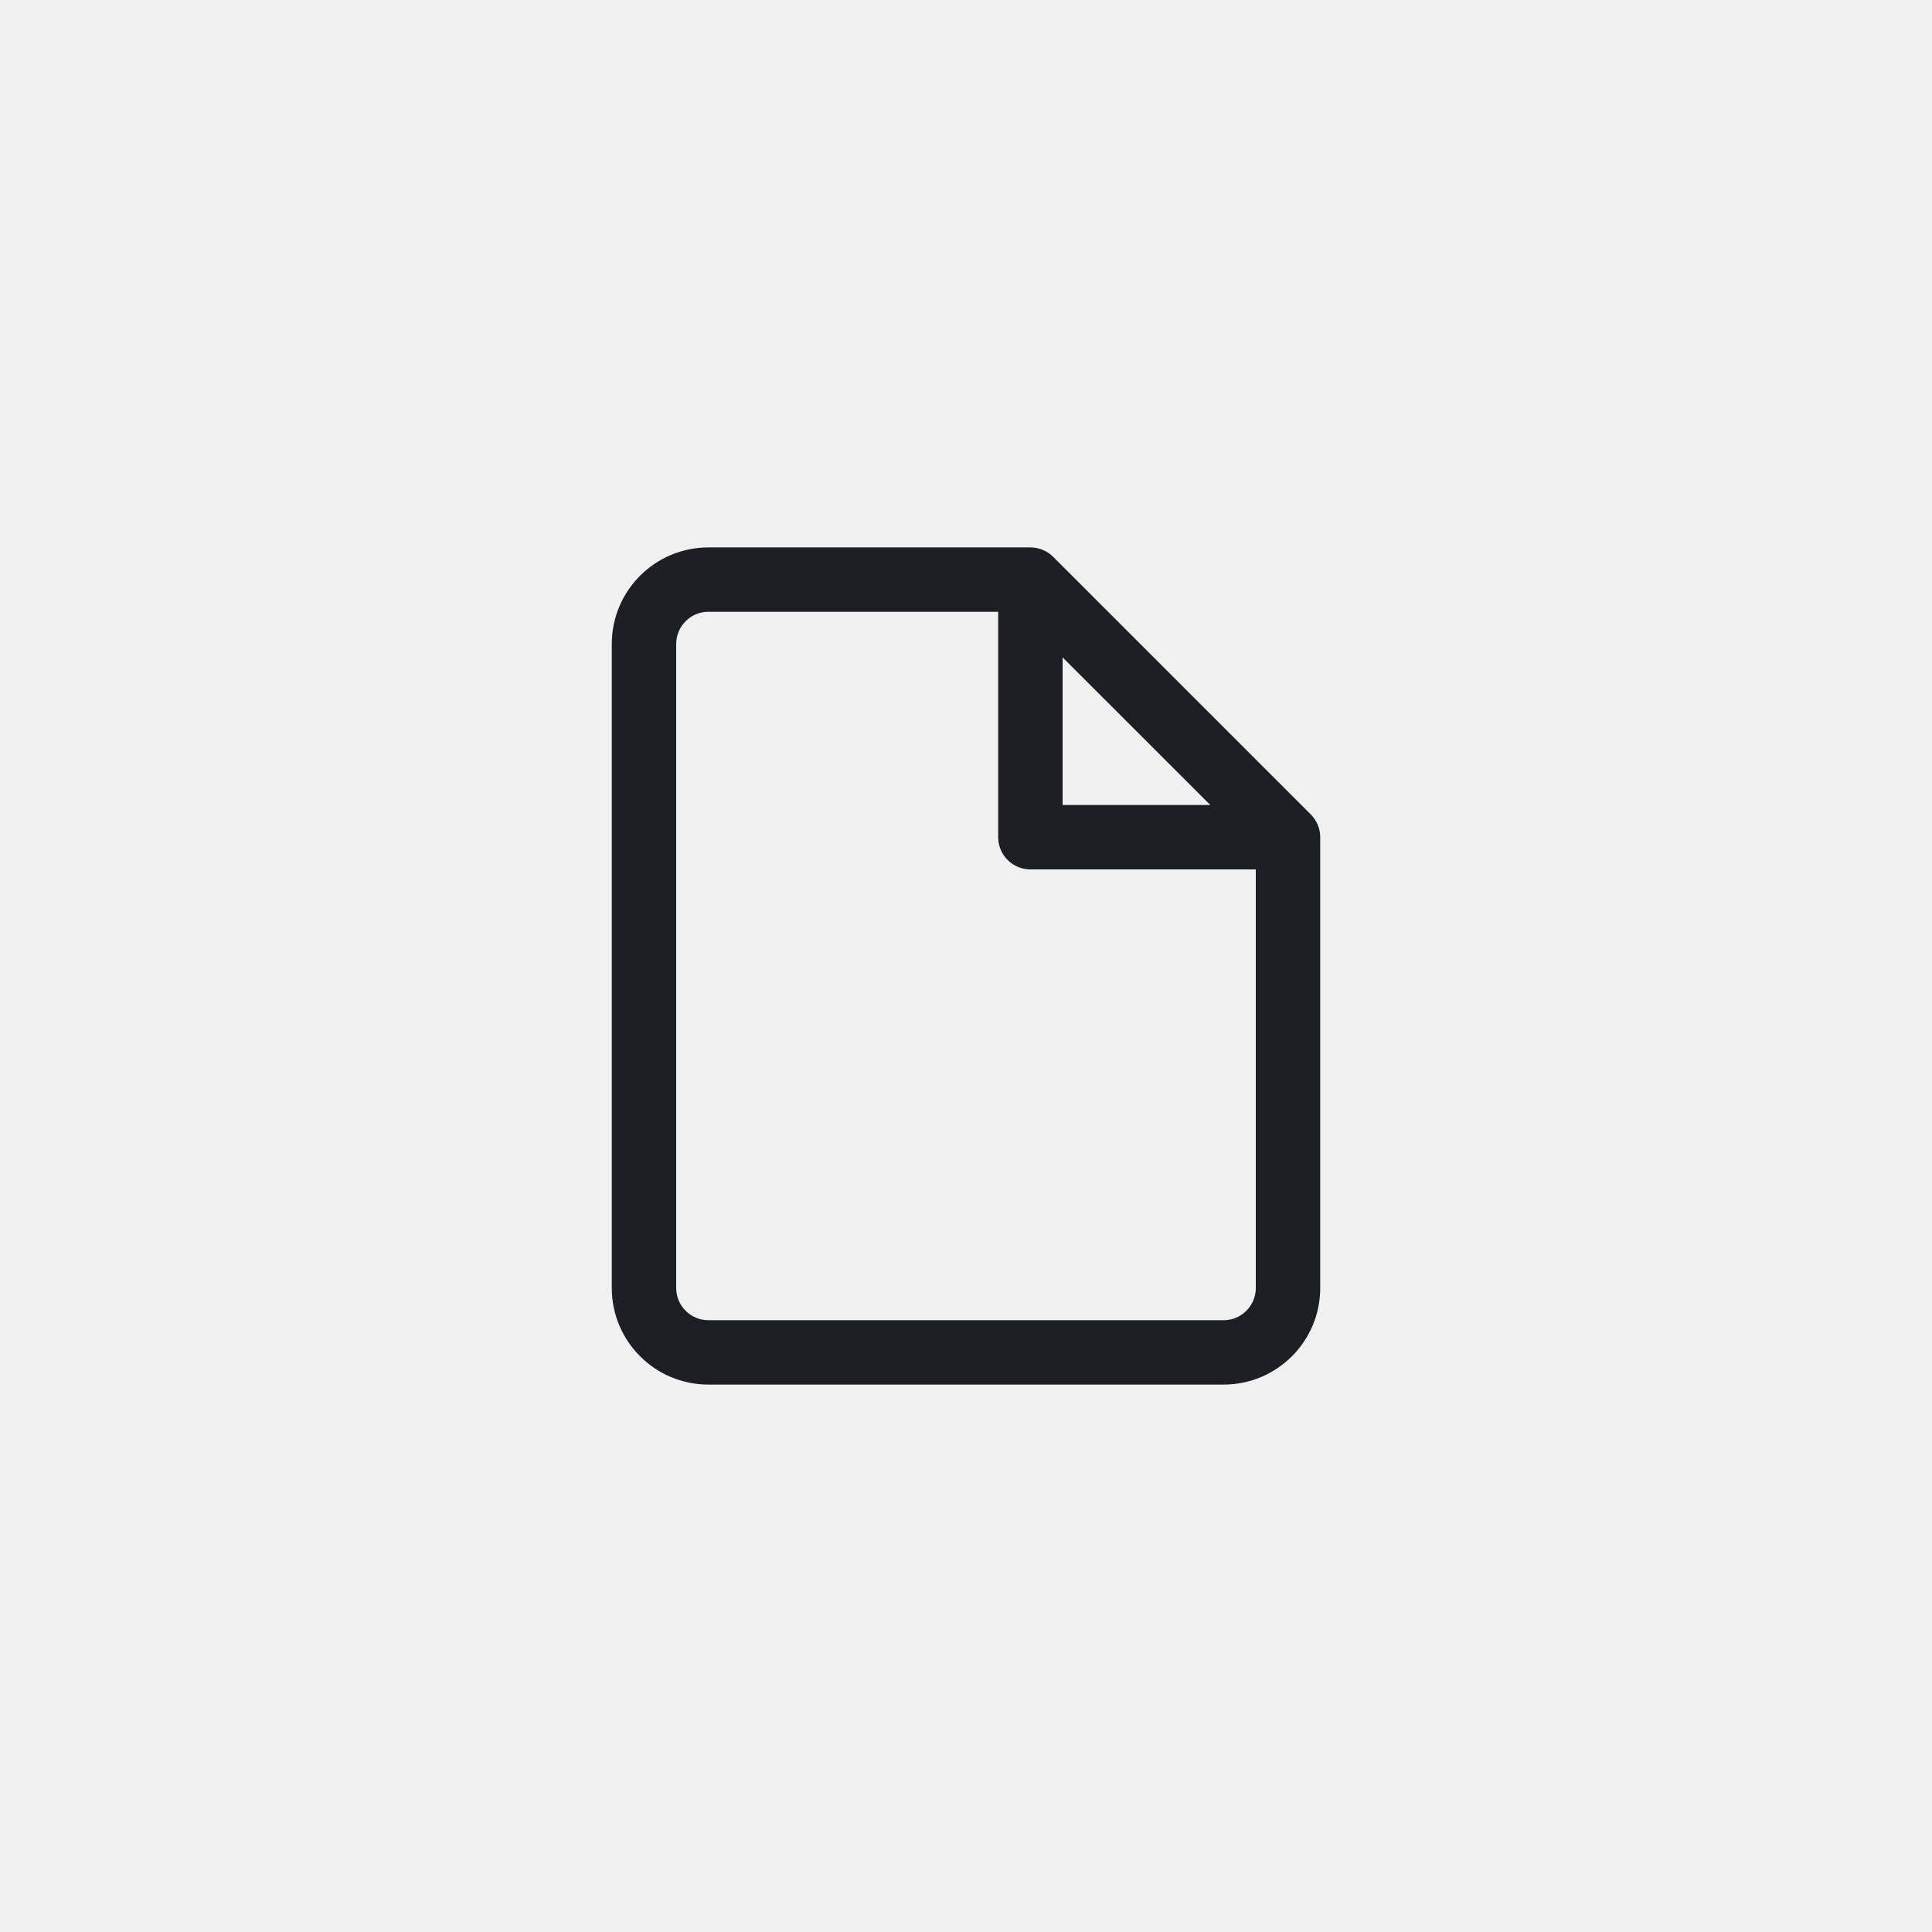
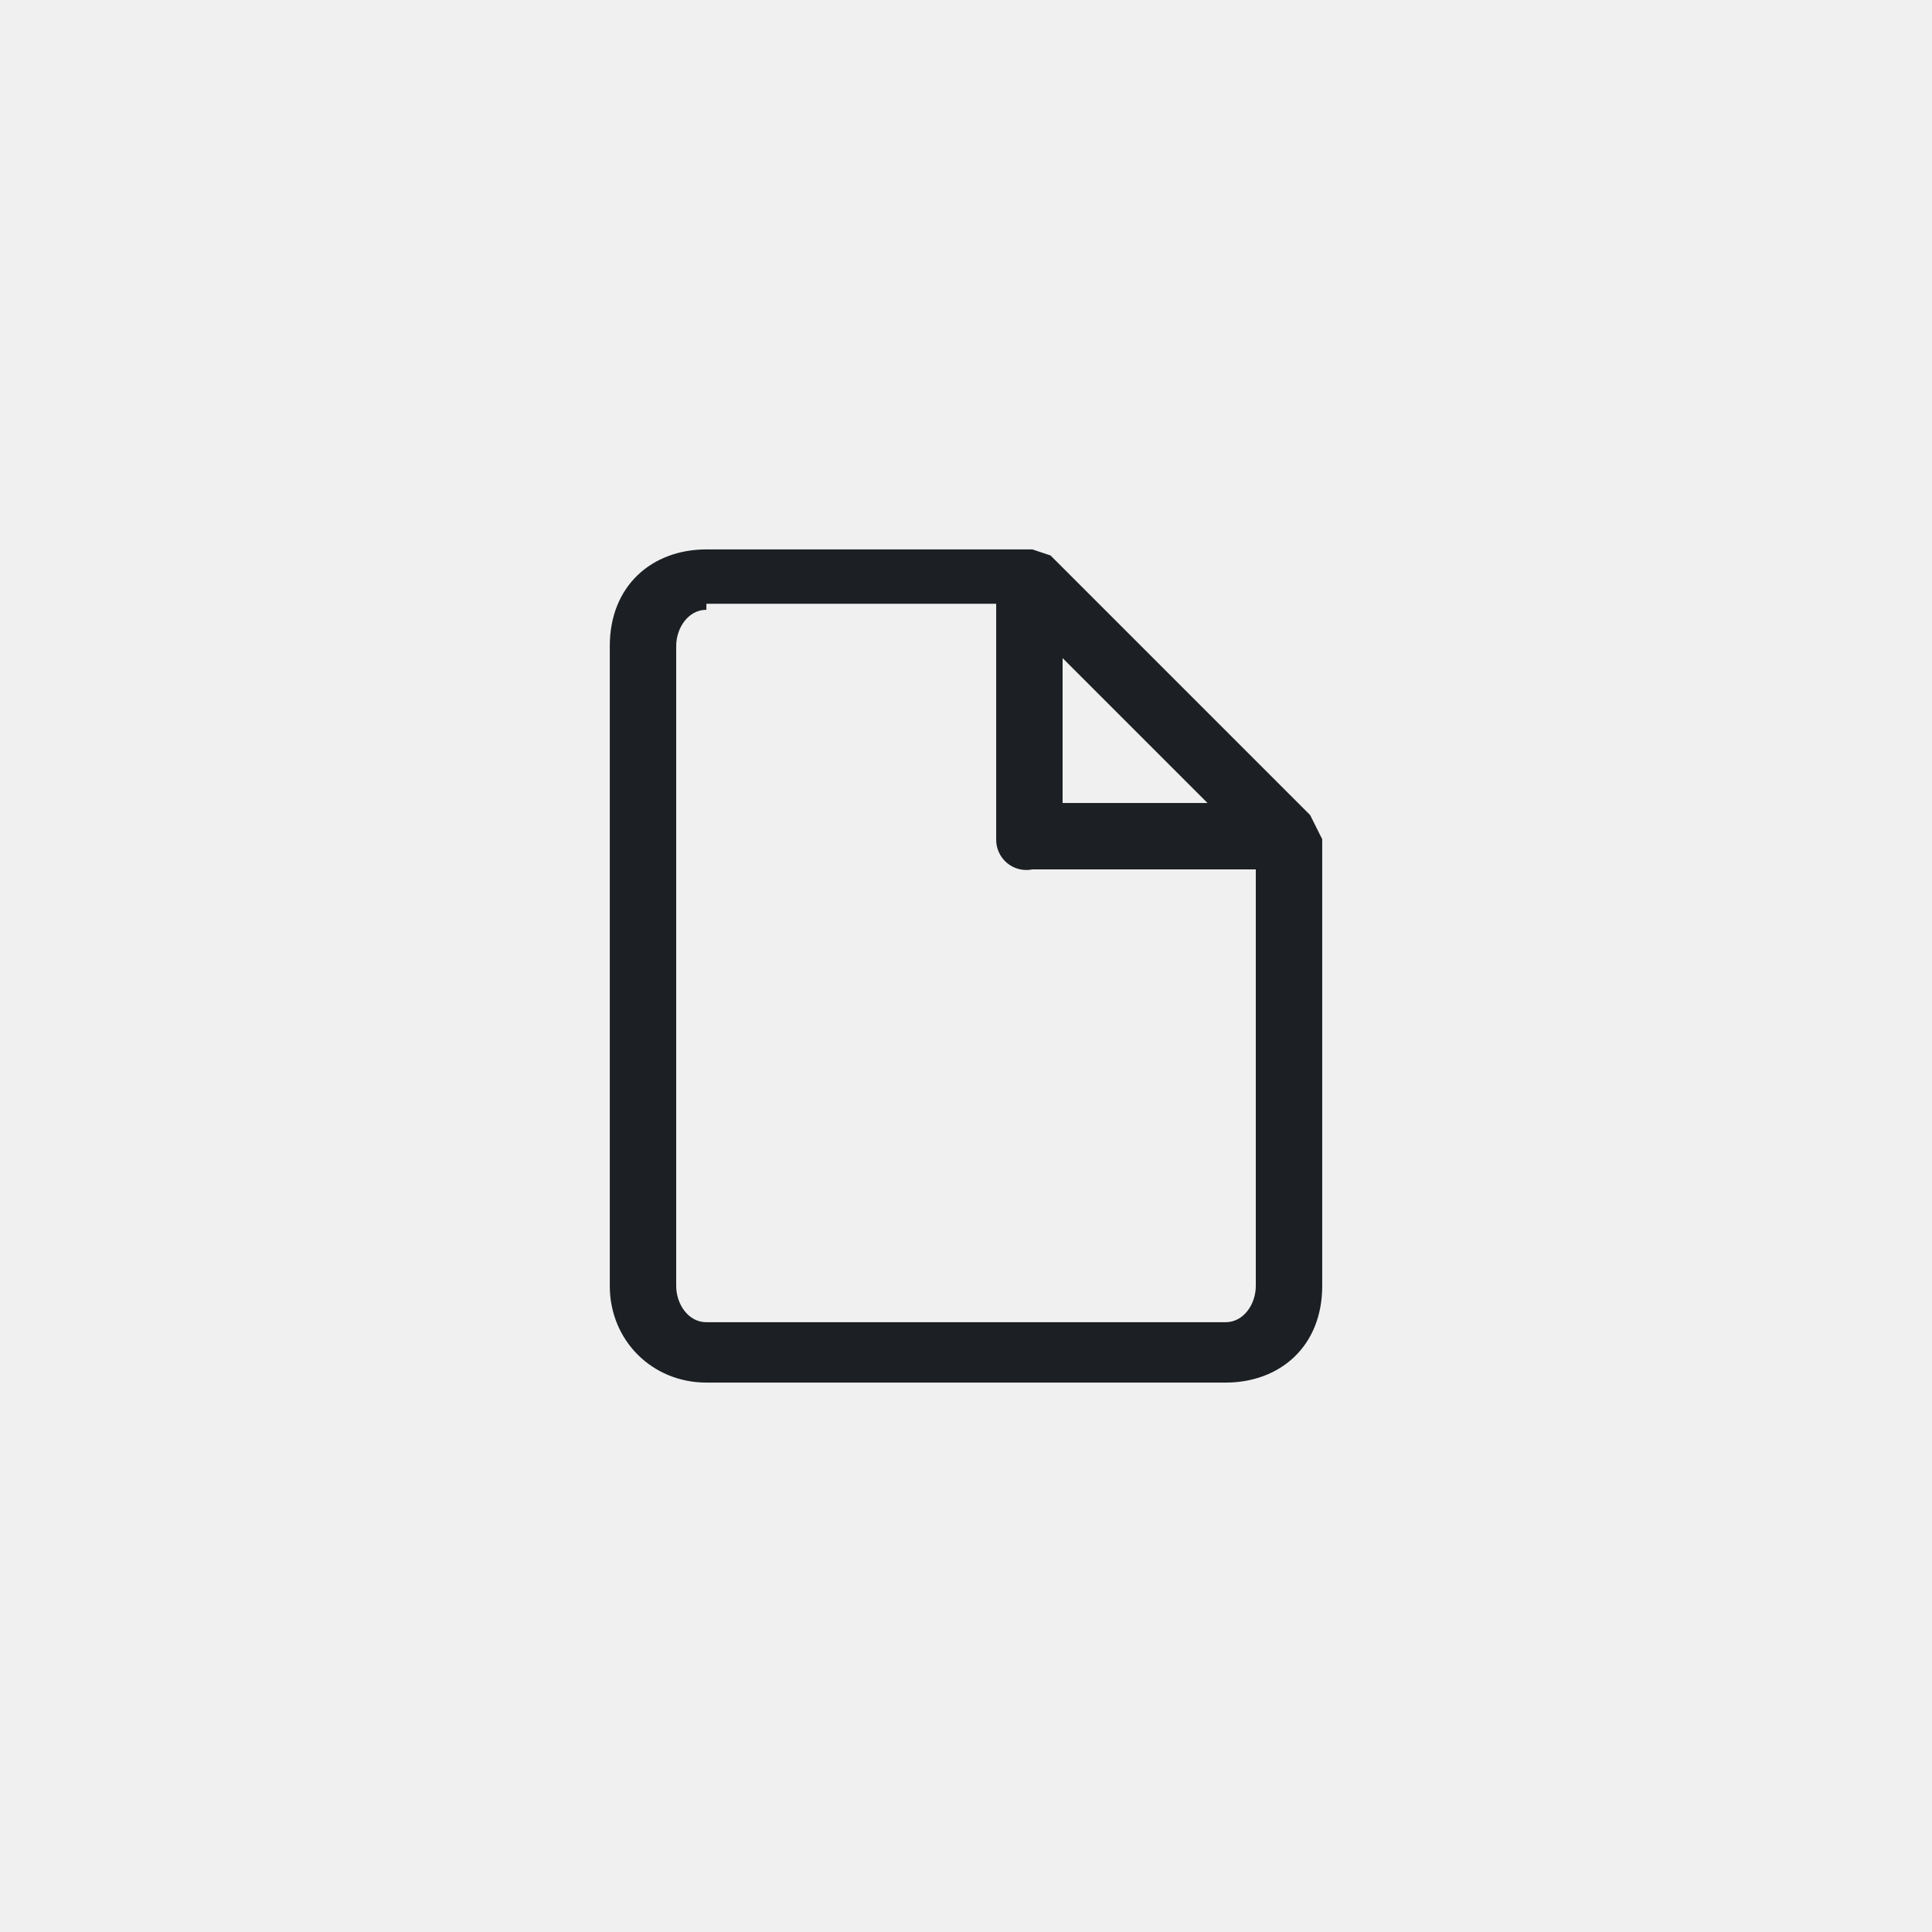
<svg xmlns="http://www.w3.org/2000/svg" width="40" height="40" viewBox="0 0 32 32" fill="none">
-   <rect width="32" height="32" fill="white" fill-opacity="0.01" />
-   <rect width="16" height="16" transform="translate(8 8)" fill="white" fill-opacity="0.01" />
-   <path fill-rule="evenodd" clip-rule="evenodd" d="M11.733 10.133C11.439 10.133 11.2 10.372 11.2 10.667V21.333C11.2 21.628 11.439 21.867 11.733 21.867H20.267C20.561 21.867 20.8 21.628 20.8 21.333V14.4H17.067C16.772 14.4 16.533 14.161 16.533 13.867V10.133H11.733ZM17.6 10.888L20.046 13.333H17.6V10.888ZM10.133 10.667C10.133 9.783 10.85 9.067 11.733 9.067H17.067C17.208 9.067 17.344 9.123 17.444 9.223L21.71 13.489C21.811 13.59 21.867 13.725 21.867 13.867V21.333C21.867 22.217 21.15 22.933 20.267 22.933H11.733C10.85 22.933 10.133 22.217 10.133 21.333V10.667Z" fill="#1C2024" />
+   <path d="M0 0h32v32H0z" />
+   <path d="M8 8h16v16H8z" />
+   <path fill-rule="evenodd" clip-rule="evenodd" d="M11.7 10.1c-.3 0-.5.3-.5.6v10.6c0 .3.2.6.5.6h8.6c.3 0 .5-.3.5-.6v-6.9h-3.7a.5.5 0 0 1-.6-.5V10h-4.8Zm5.9.8 2.4 2.4h-2.4V11Zm-7.5-.2c0-1 .7-1.6 1.6-1.6h5.4l.3.1 4.3 4.3.2.4v7.4c0 1-.7 1.6-1.6 1.6h-8.6c-.9 0-1.6-.7-1.6-1.6V10.7Z" fill="#1C2024" />
</svg>
